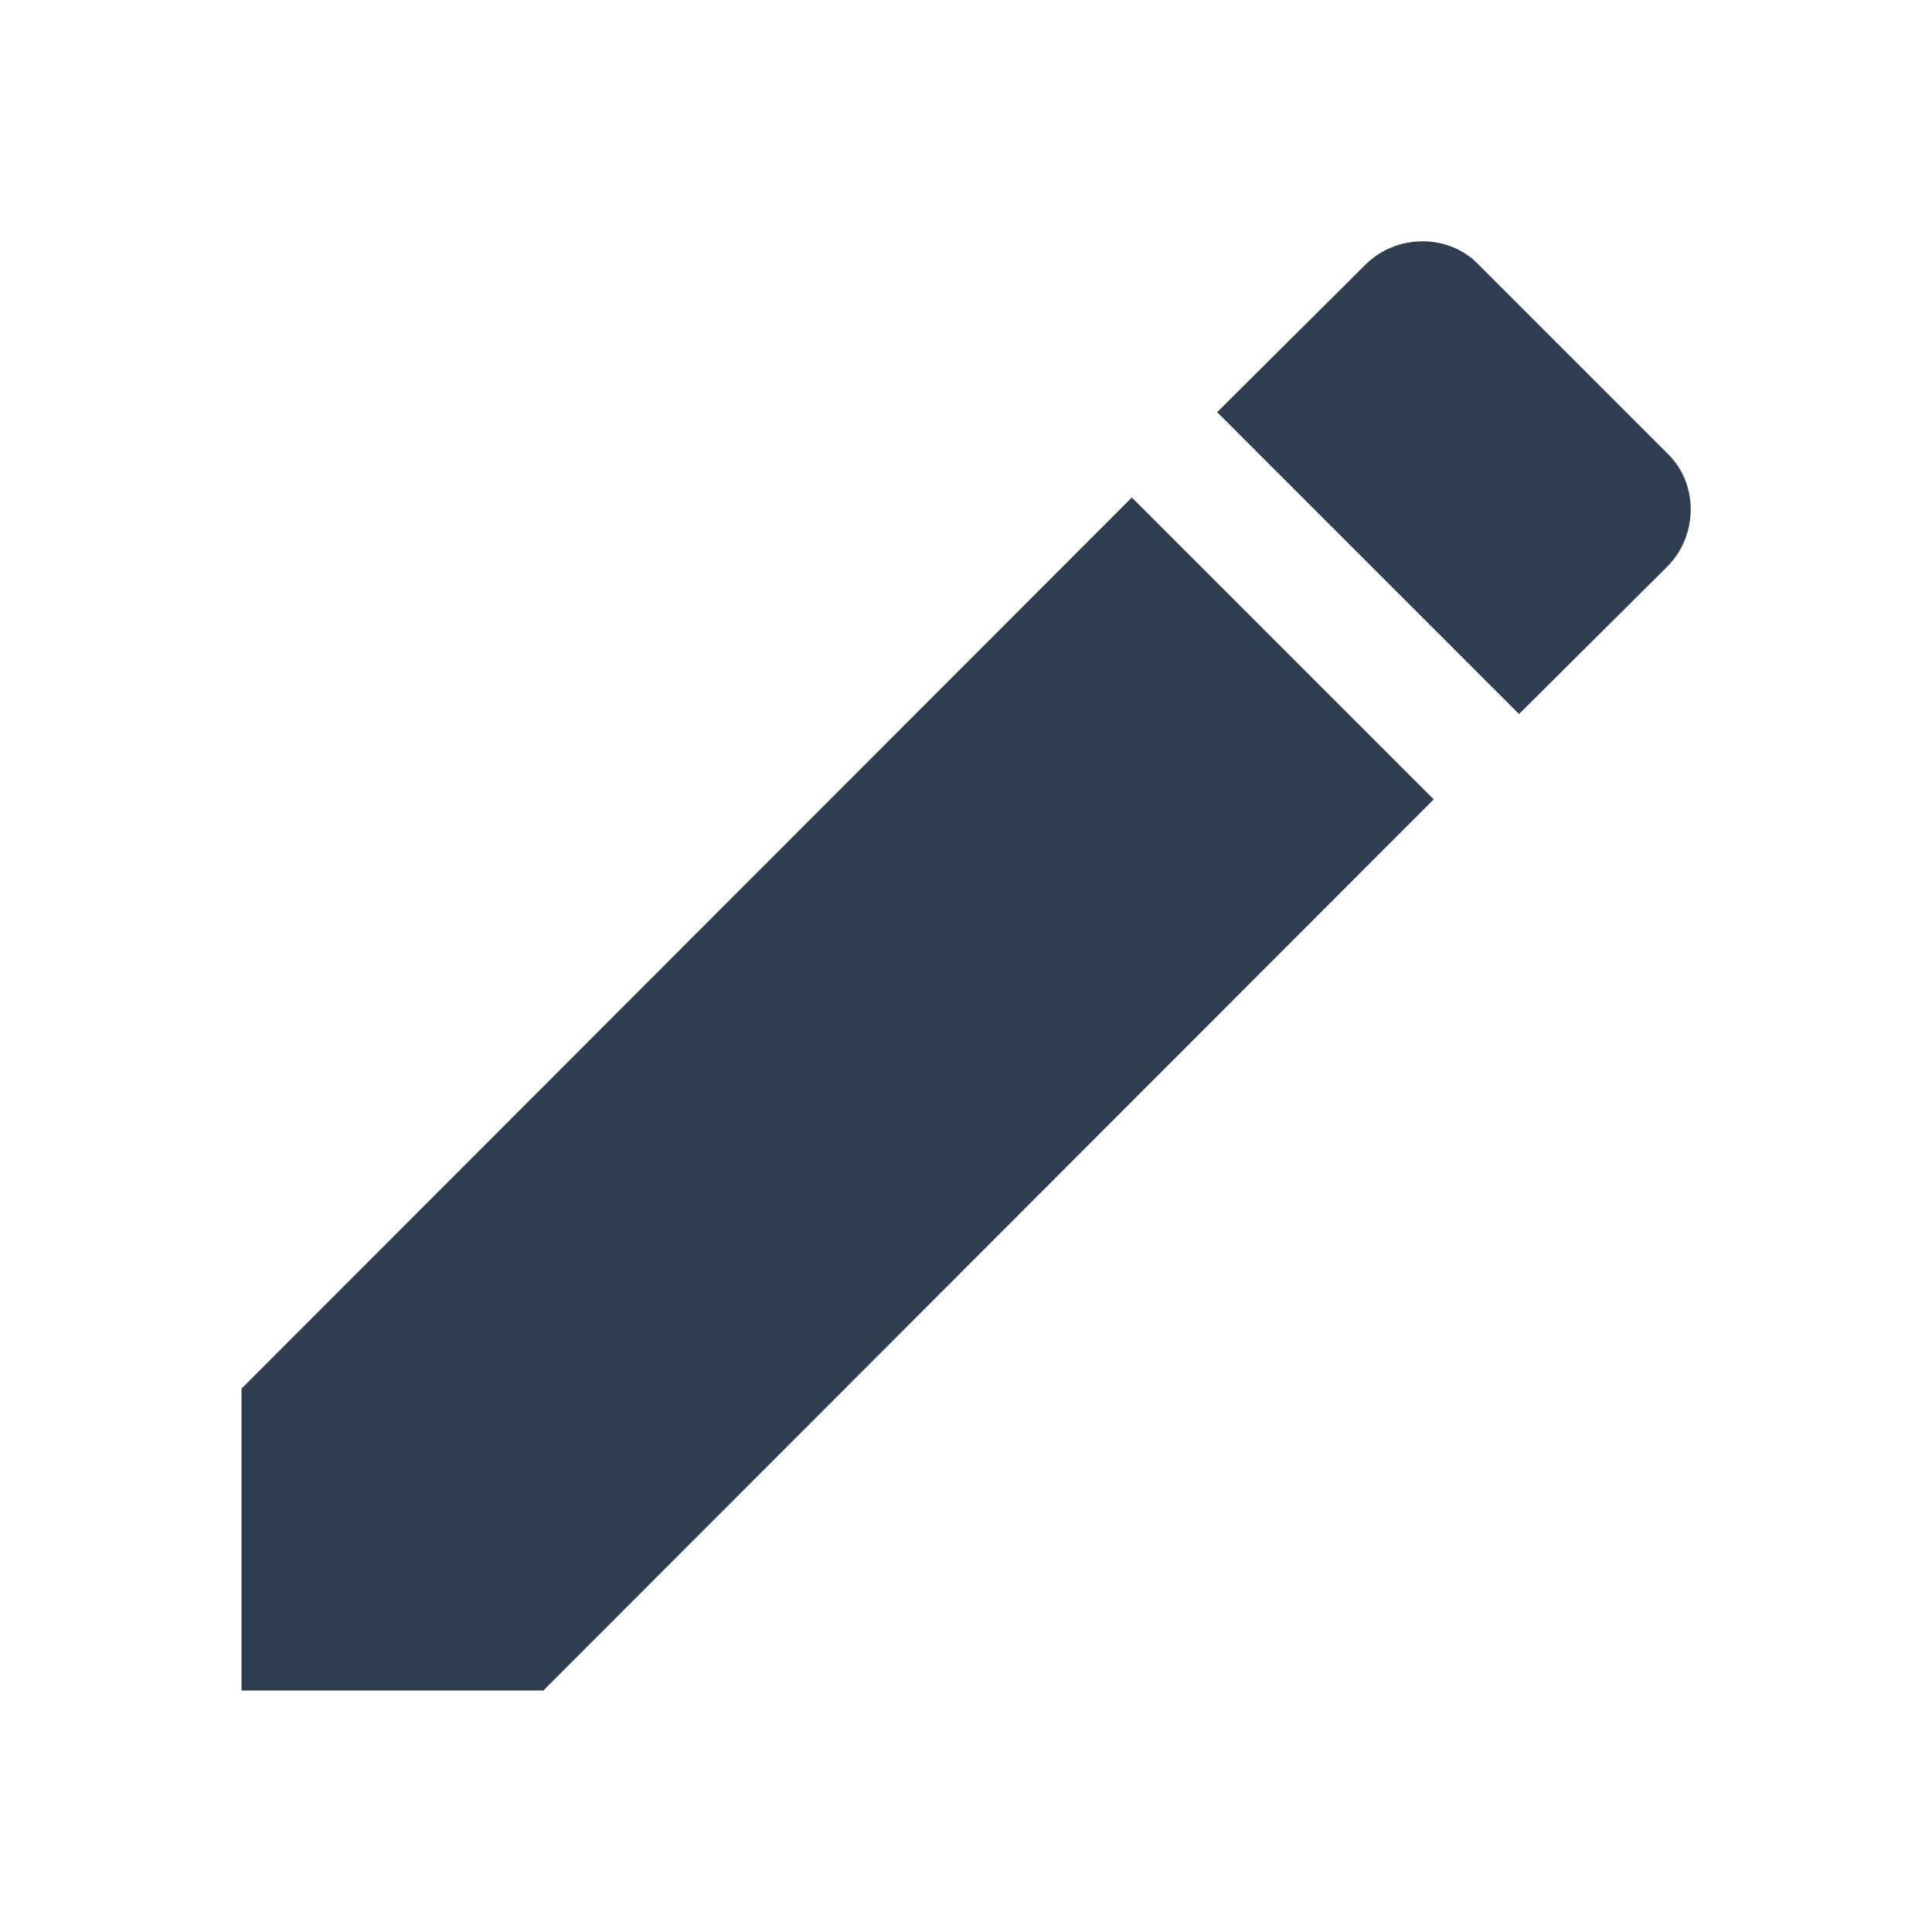
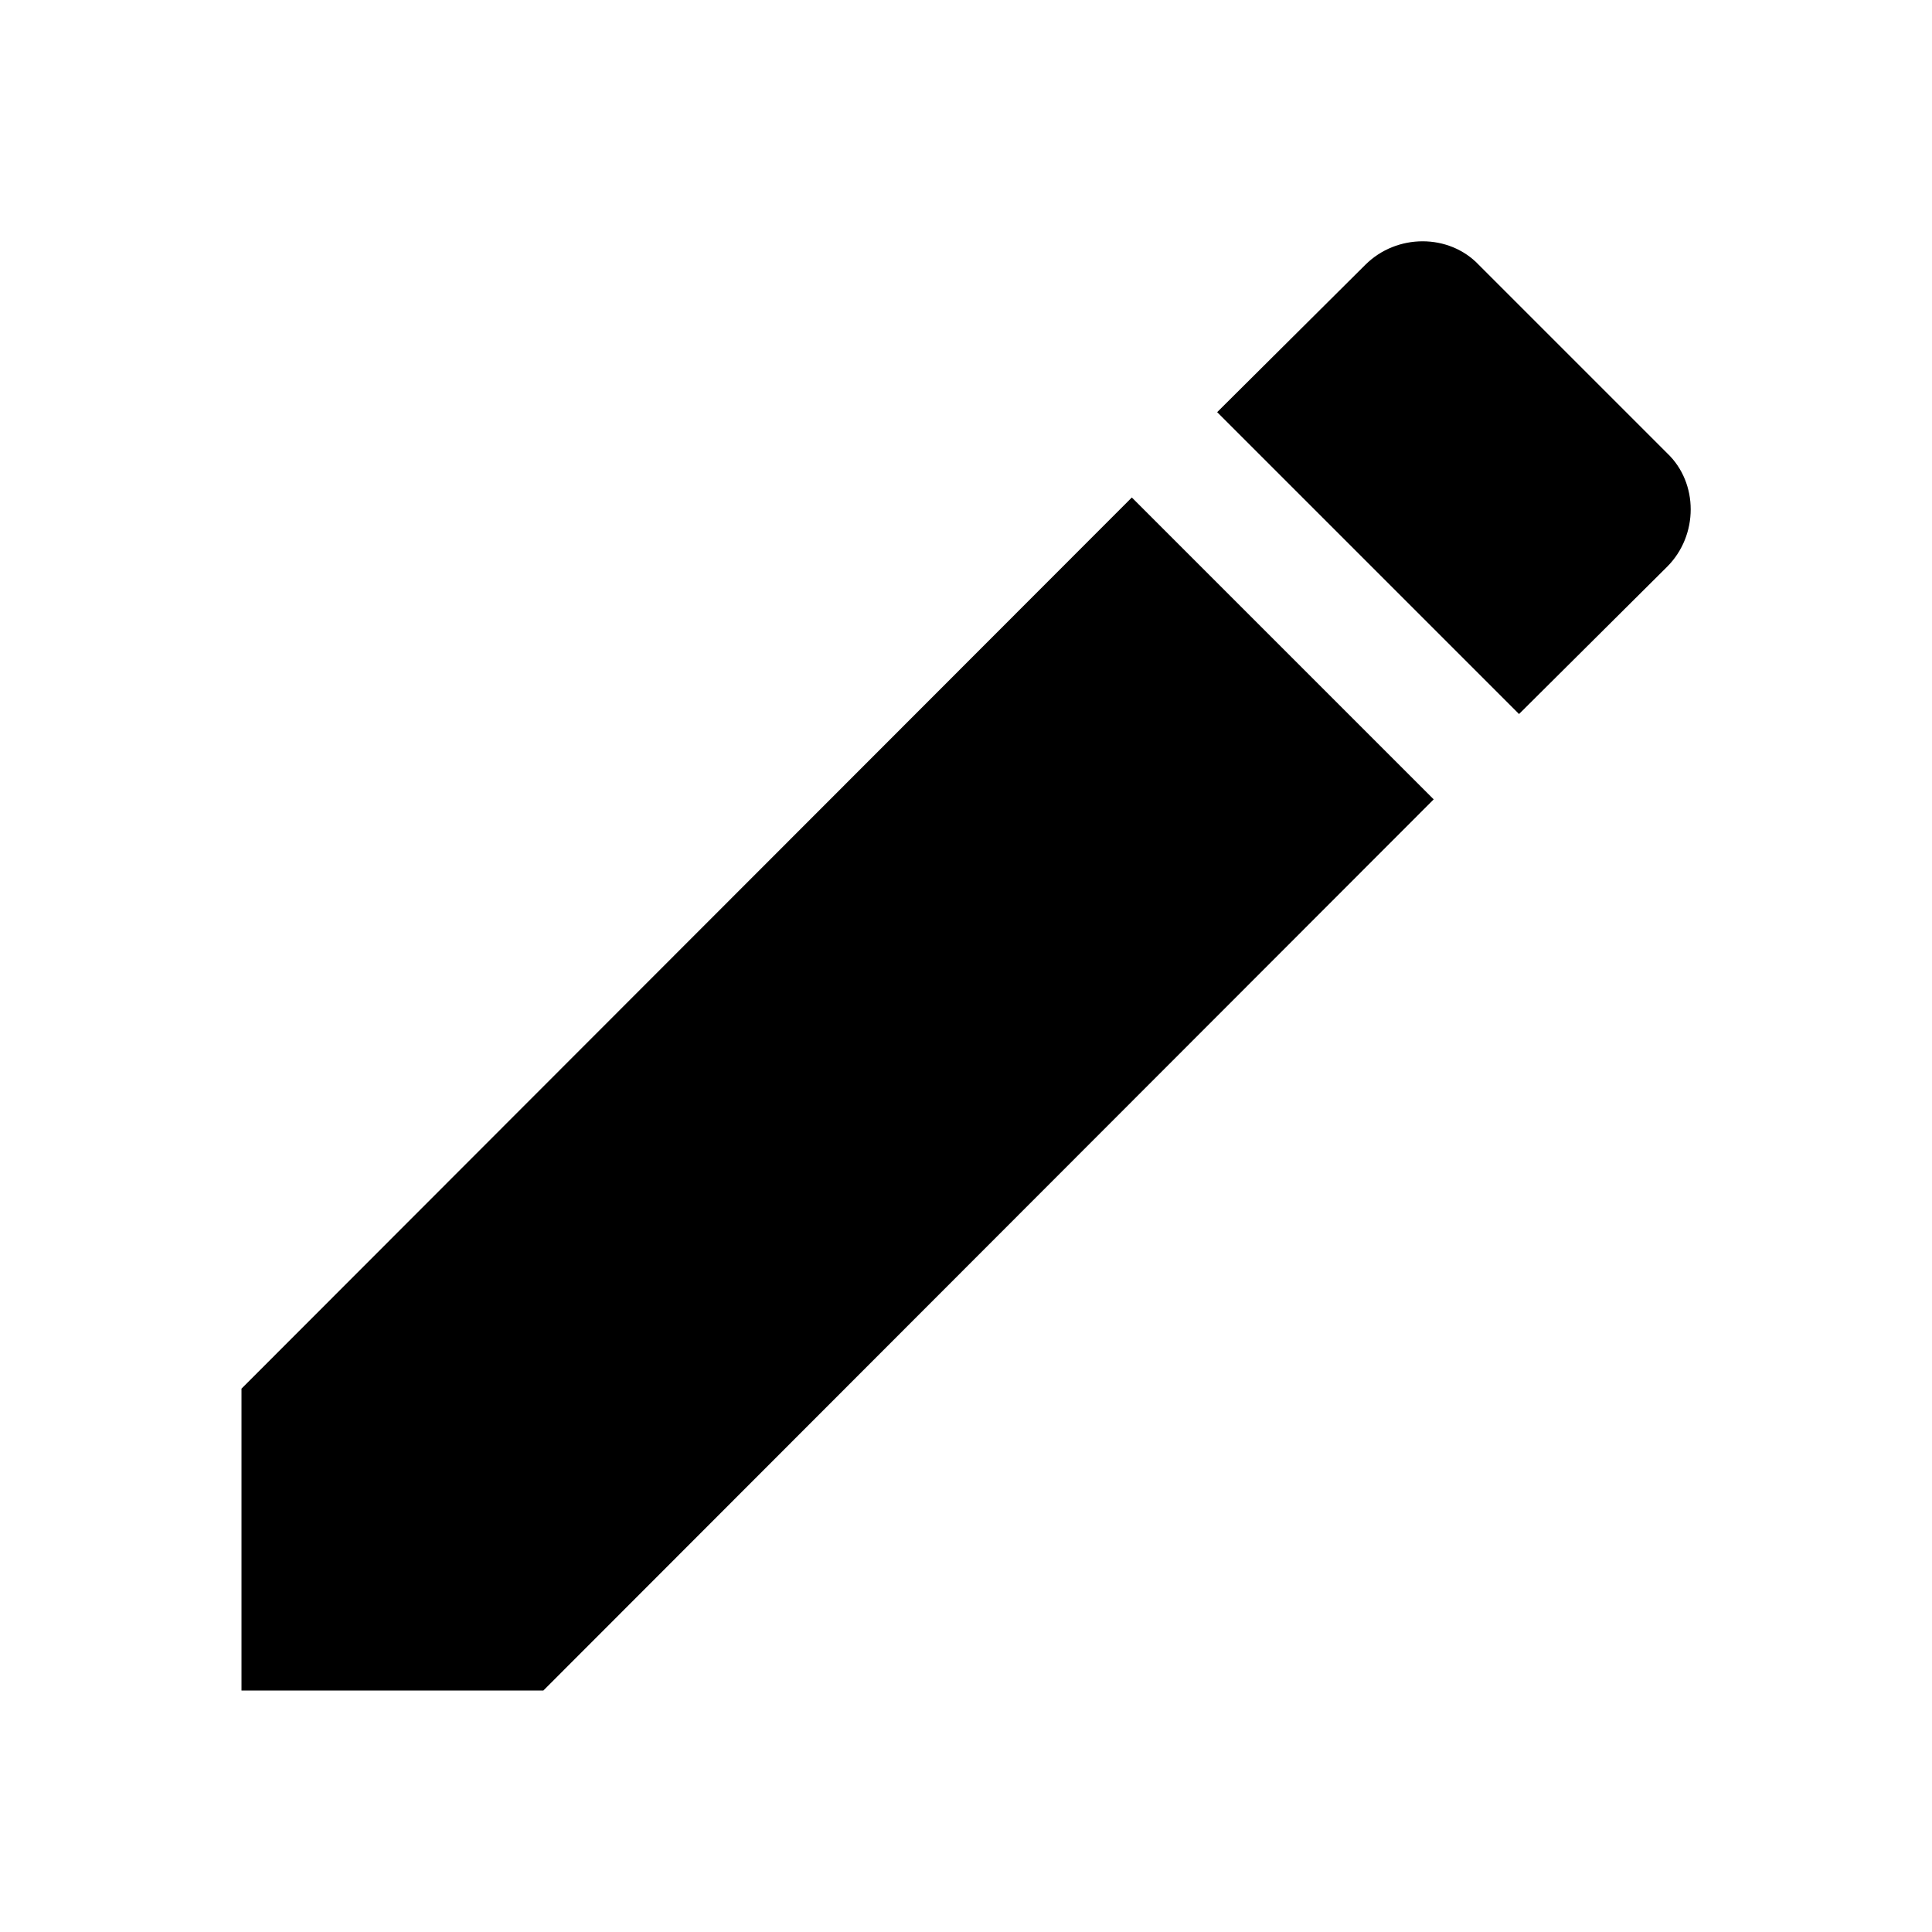
<svg xmlns="http://www.w3.org/2000/svg" viewBox="0 0 24 24">
-   <path fill="#2e3e50" d="M20.71,7.04C21.1,6.65 21.1,6 20.71,5.63L18.37,3.29C18,2.9 17.35,2.9 16.96,3.29L15.12,5.12L18.87,8.87M3,17.25V21H6.75L17.81,9.93L14.06,6.18L3,17.25Z" />
+   <path d="M20.71,7.04C21.1,6.65 21.1,6 20.71,5.63L18.37,3.29C18,2.9 17.35,2.9 16.96,3.29L15.12,5.12L18.87,8.87M3,17.25V21H6.75L17.81,9.93L14.06,6.18L3,17.25Z" />
</svg>
